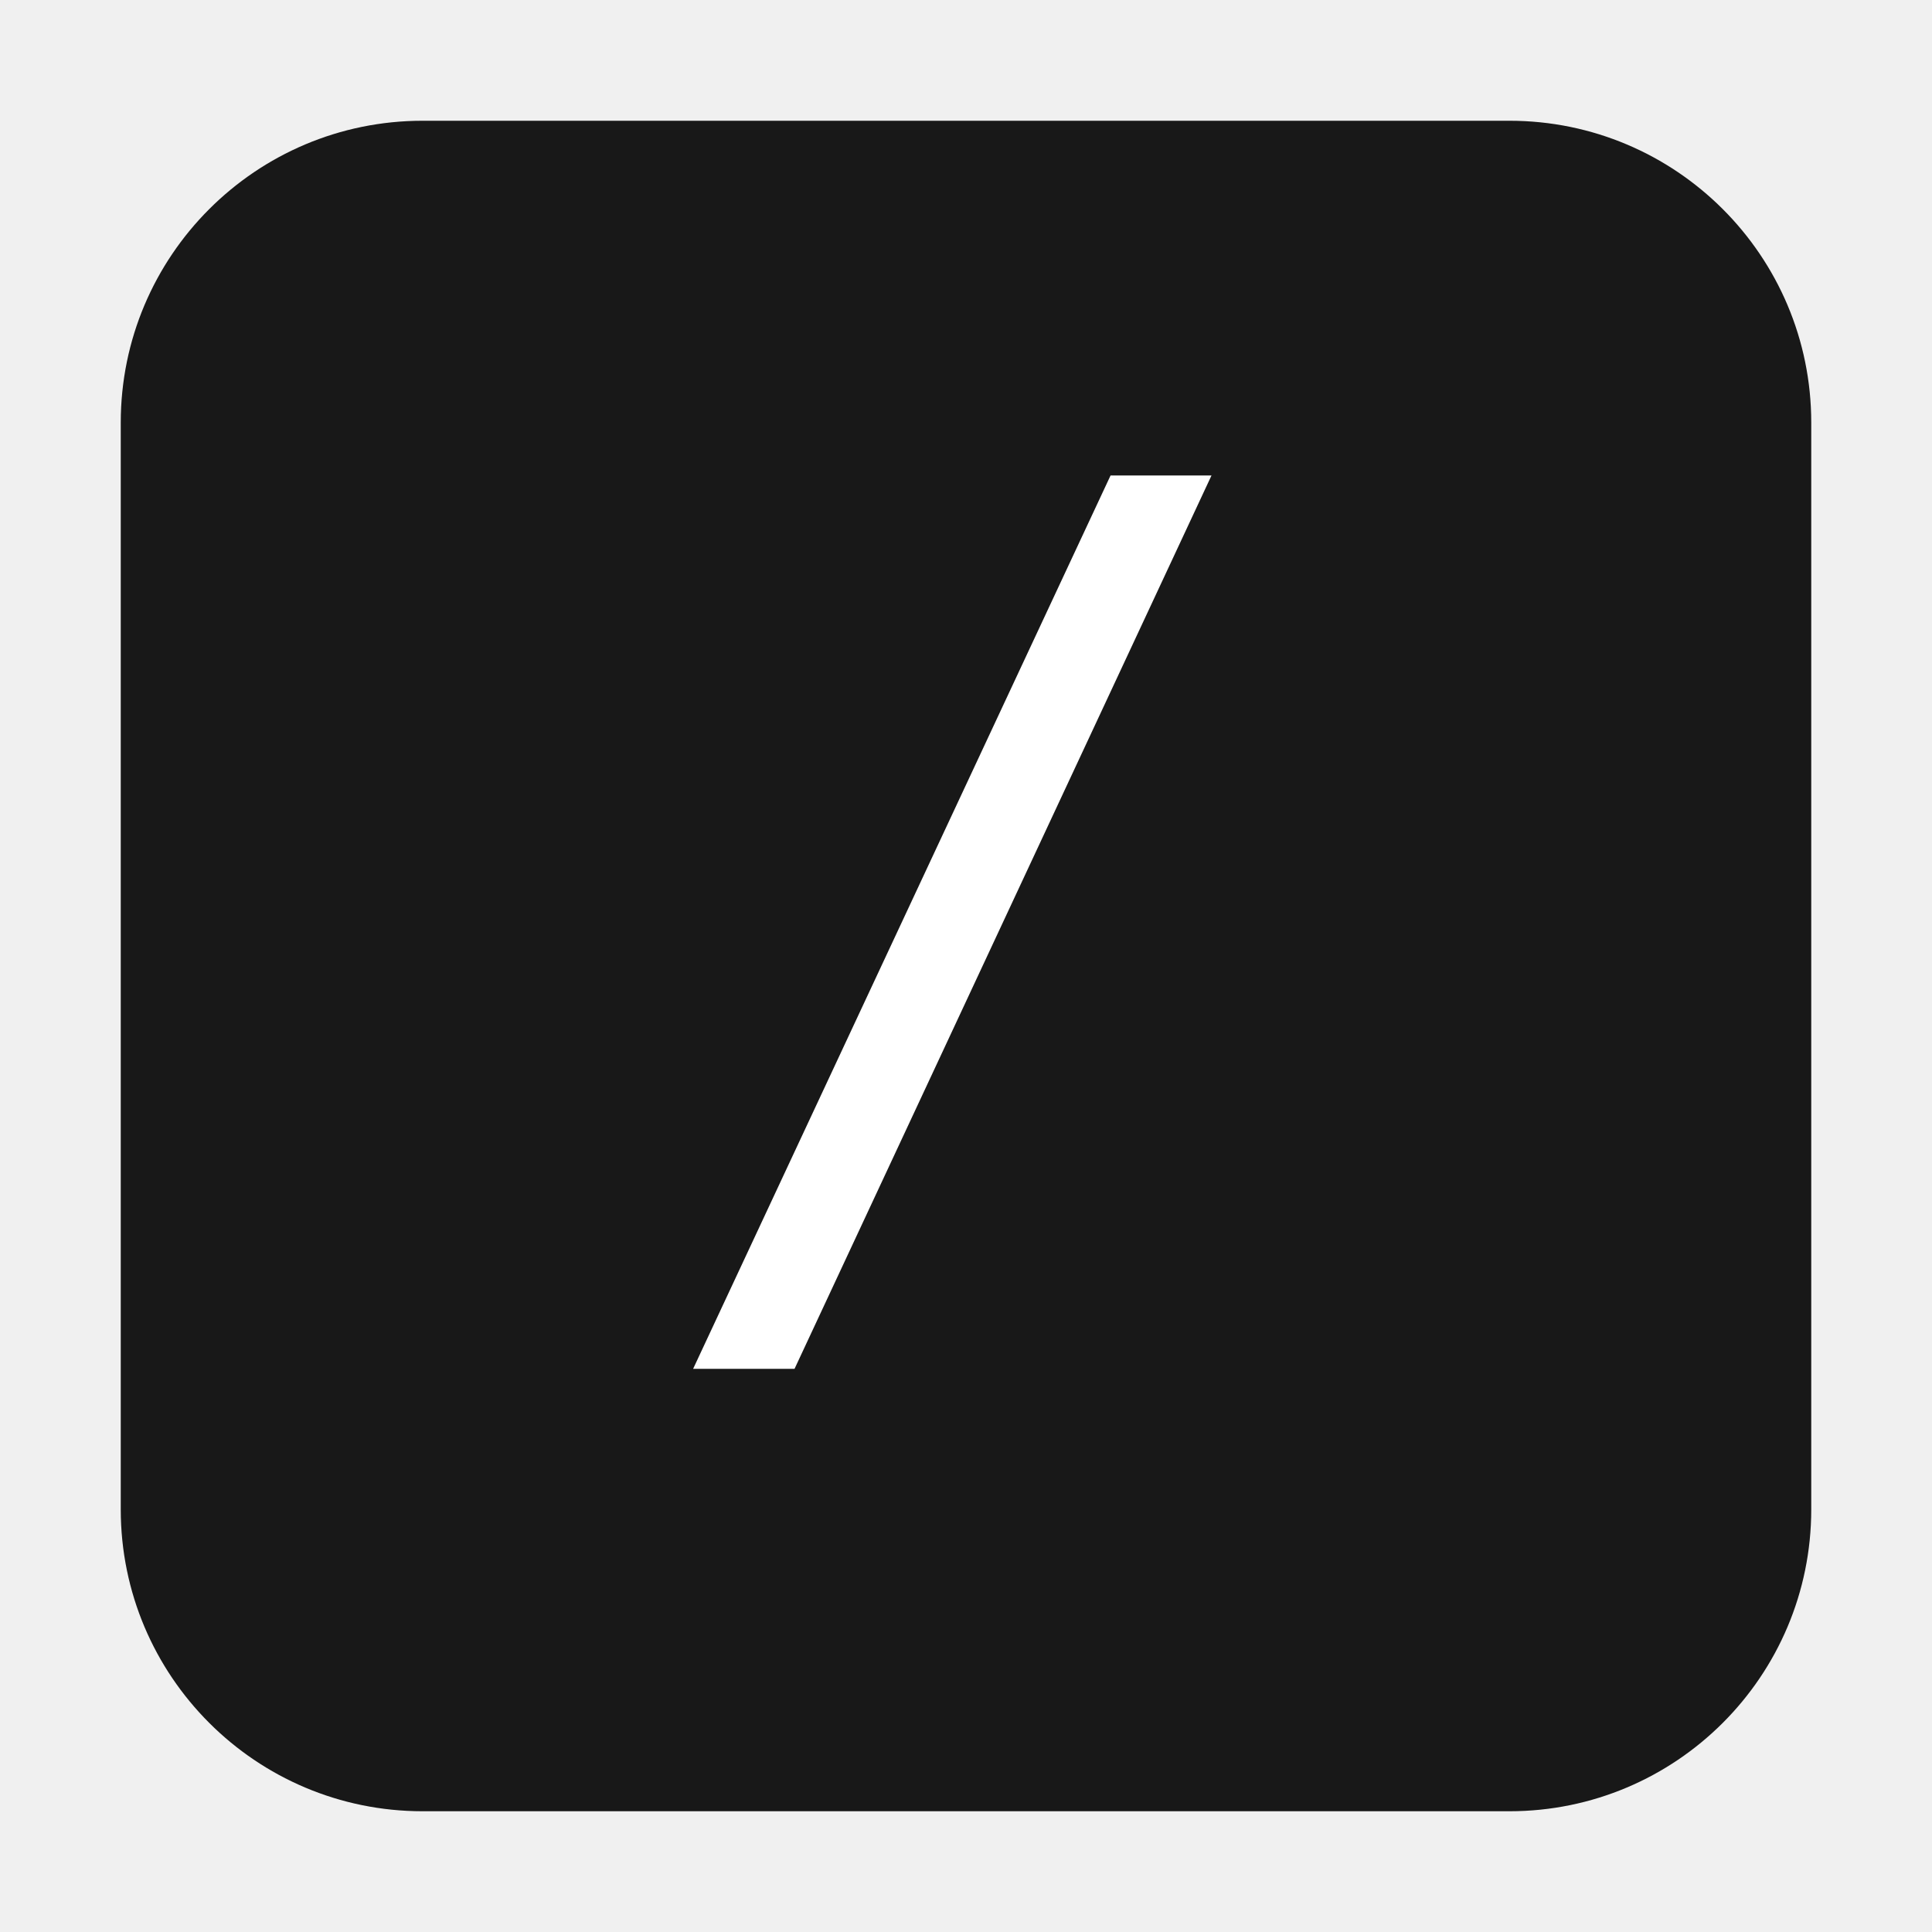
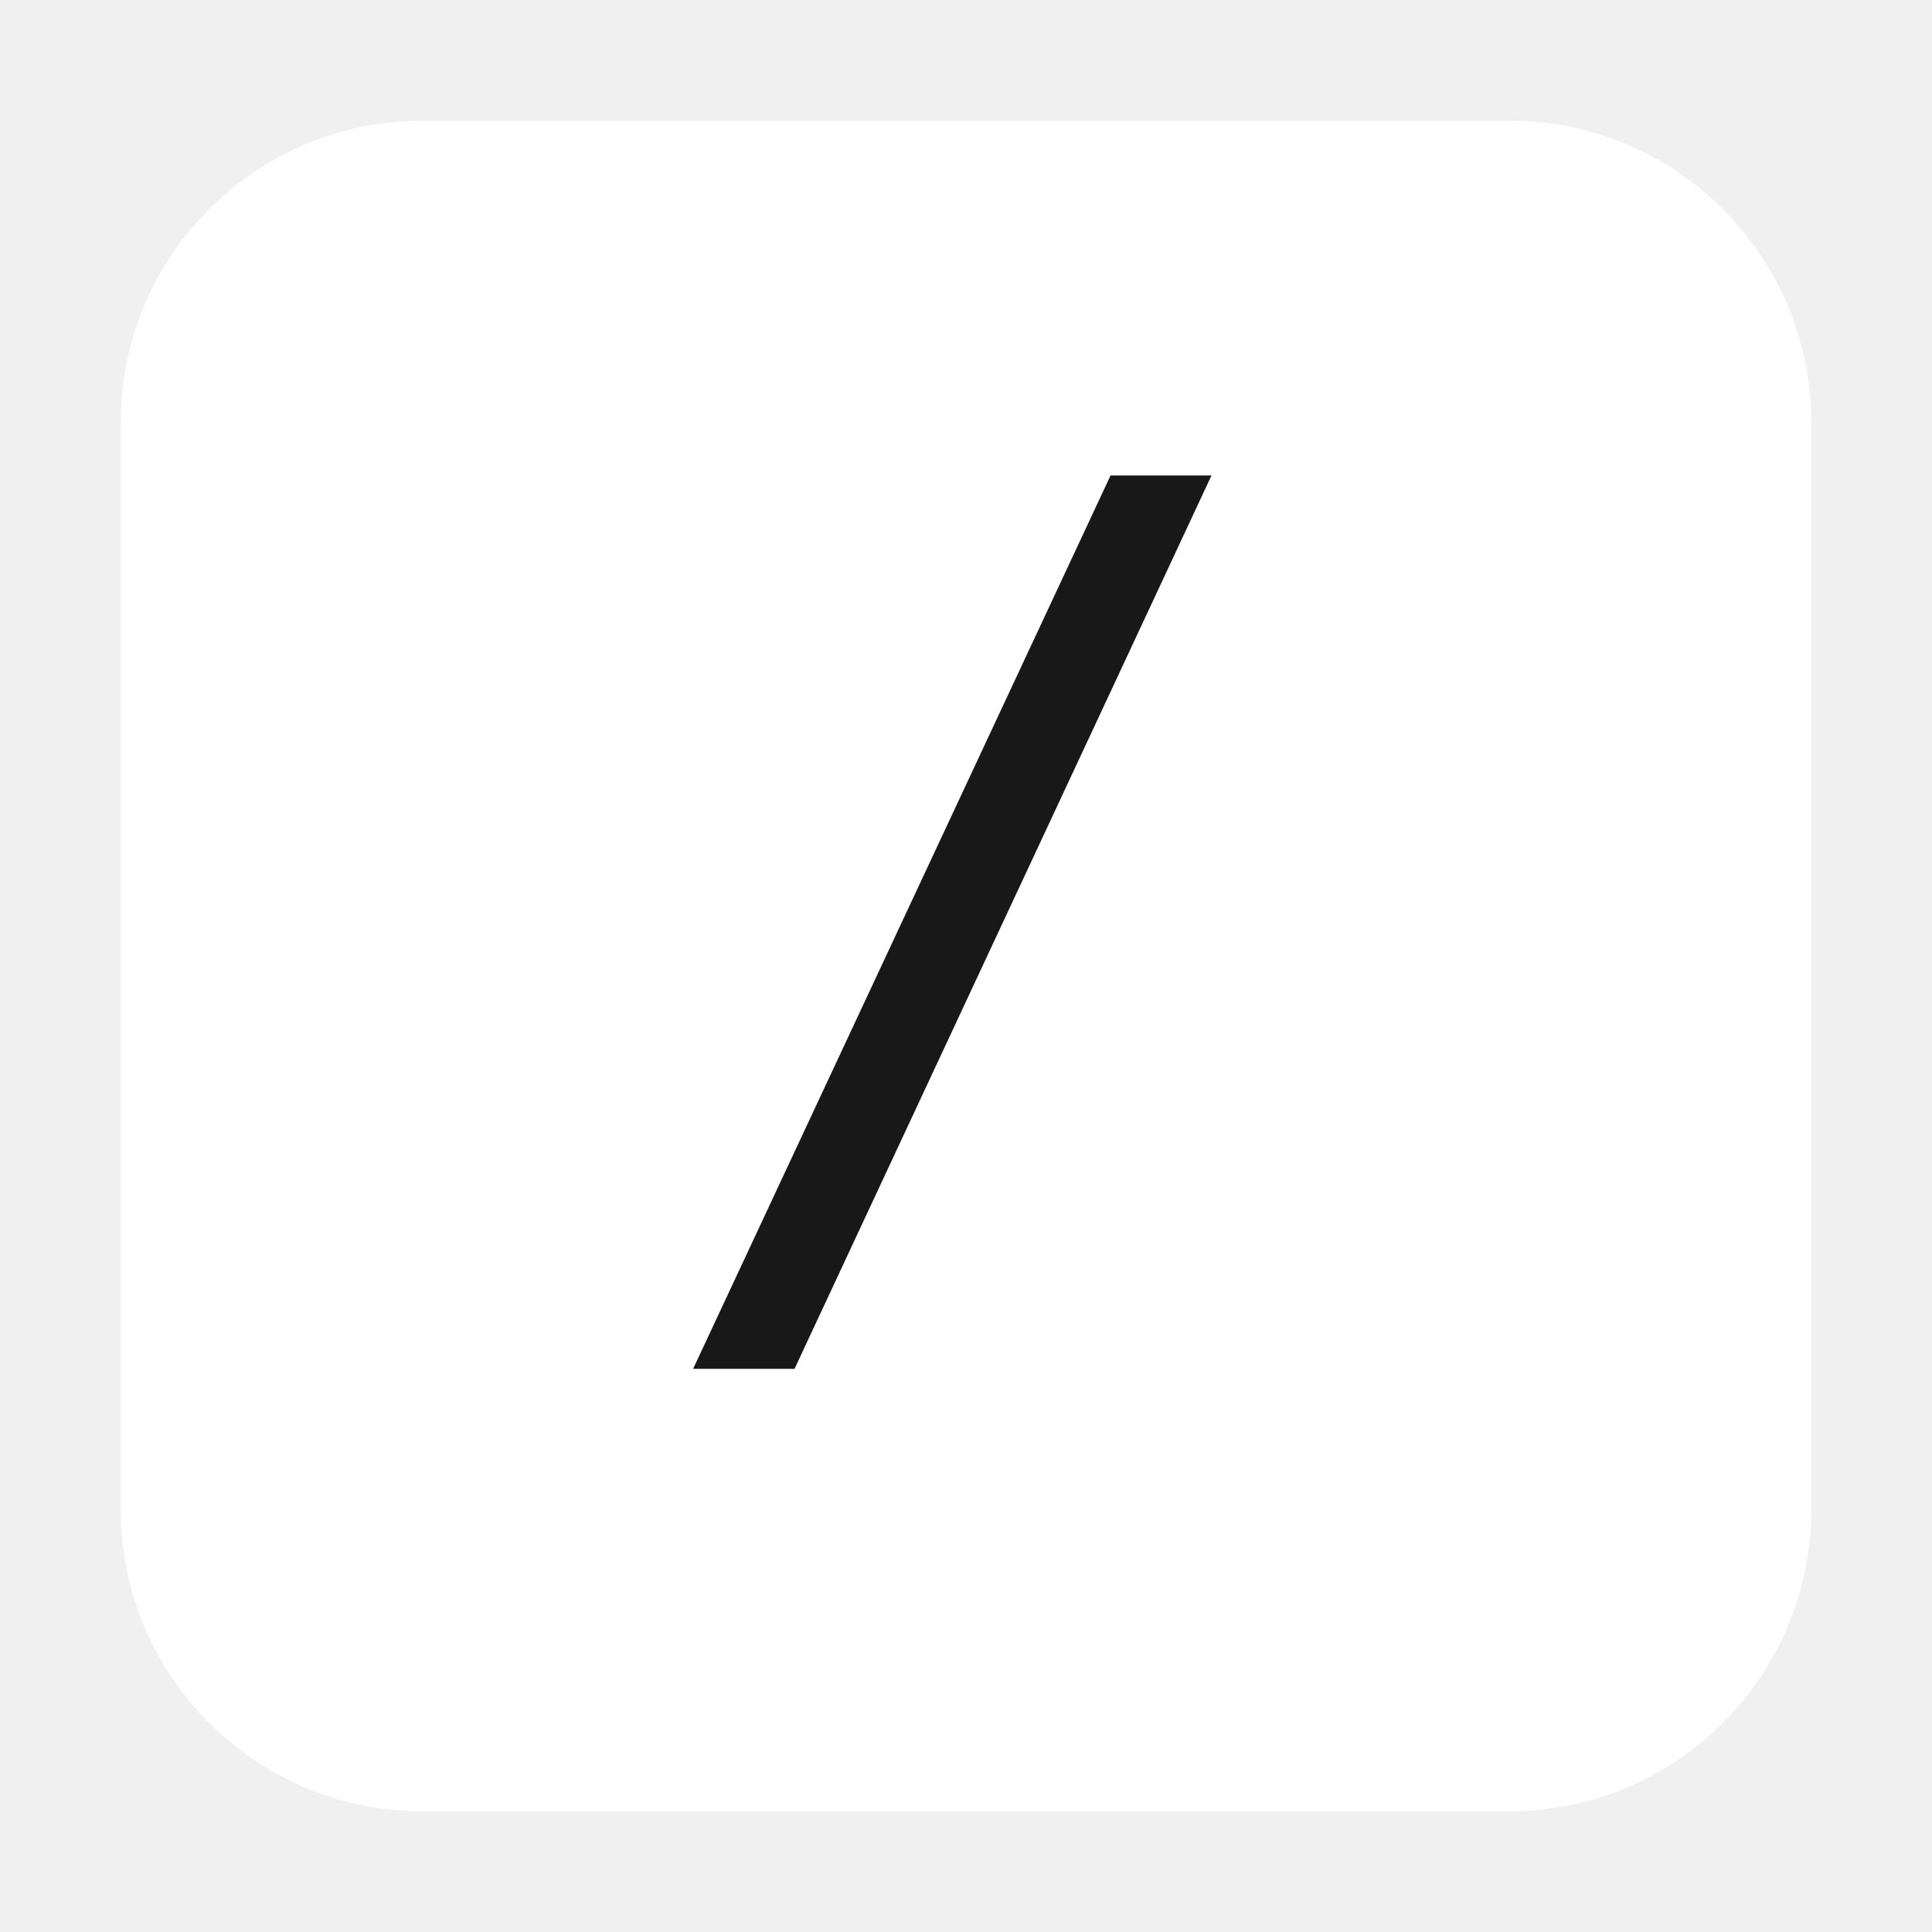
<svg xmlns="http://www.w3.org/2000/svg" viewBox="0 0 64 64">
-   <style>
-     rect { fill: #181818; }
-     text { fill: #ffffff; }
-     @media (prefers-color-scheme: dark) {
-       rect { fill: #ffffff; }
-       text { fill: #181818; }
-     }
-   </style>
-   <rect x="4" y="4" width="56" height="56" rx="10" />
-   <text x="32" y="42" text-anchor="middle" font-size="36" font-family="ui-monospace, SFMono-Regular, Menlo, Consolas, monospace">
+   <rect x="4" y="4" width="56" height="56" rx="10" fill="#ffffff" />
+   <text x="32" y="42" text-anchor="middle" font-size="36" fill="#181818" font-family="ui-monospace, SFMono-Regular, Menlo, Consolas, monospace">
    /
  </text>
</svg>
